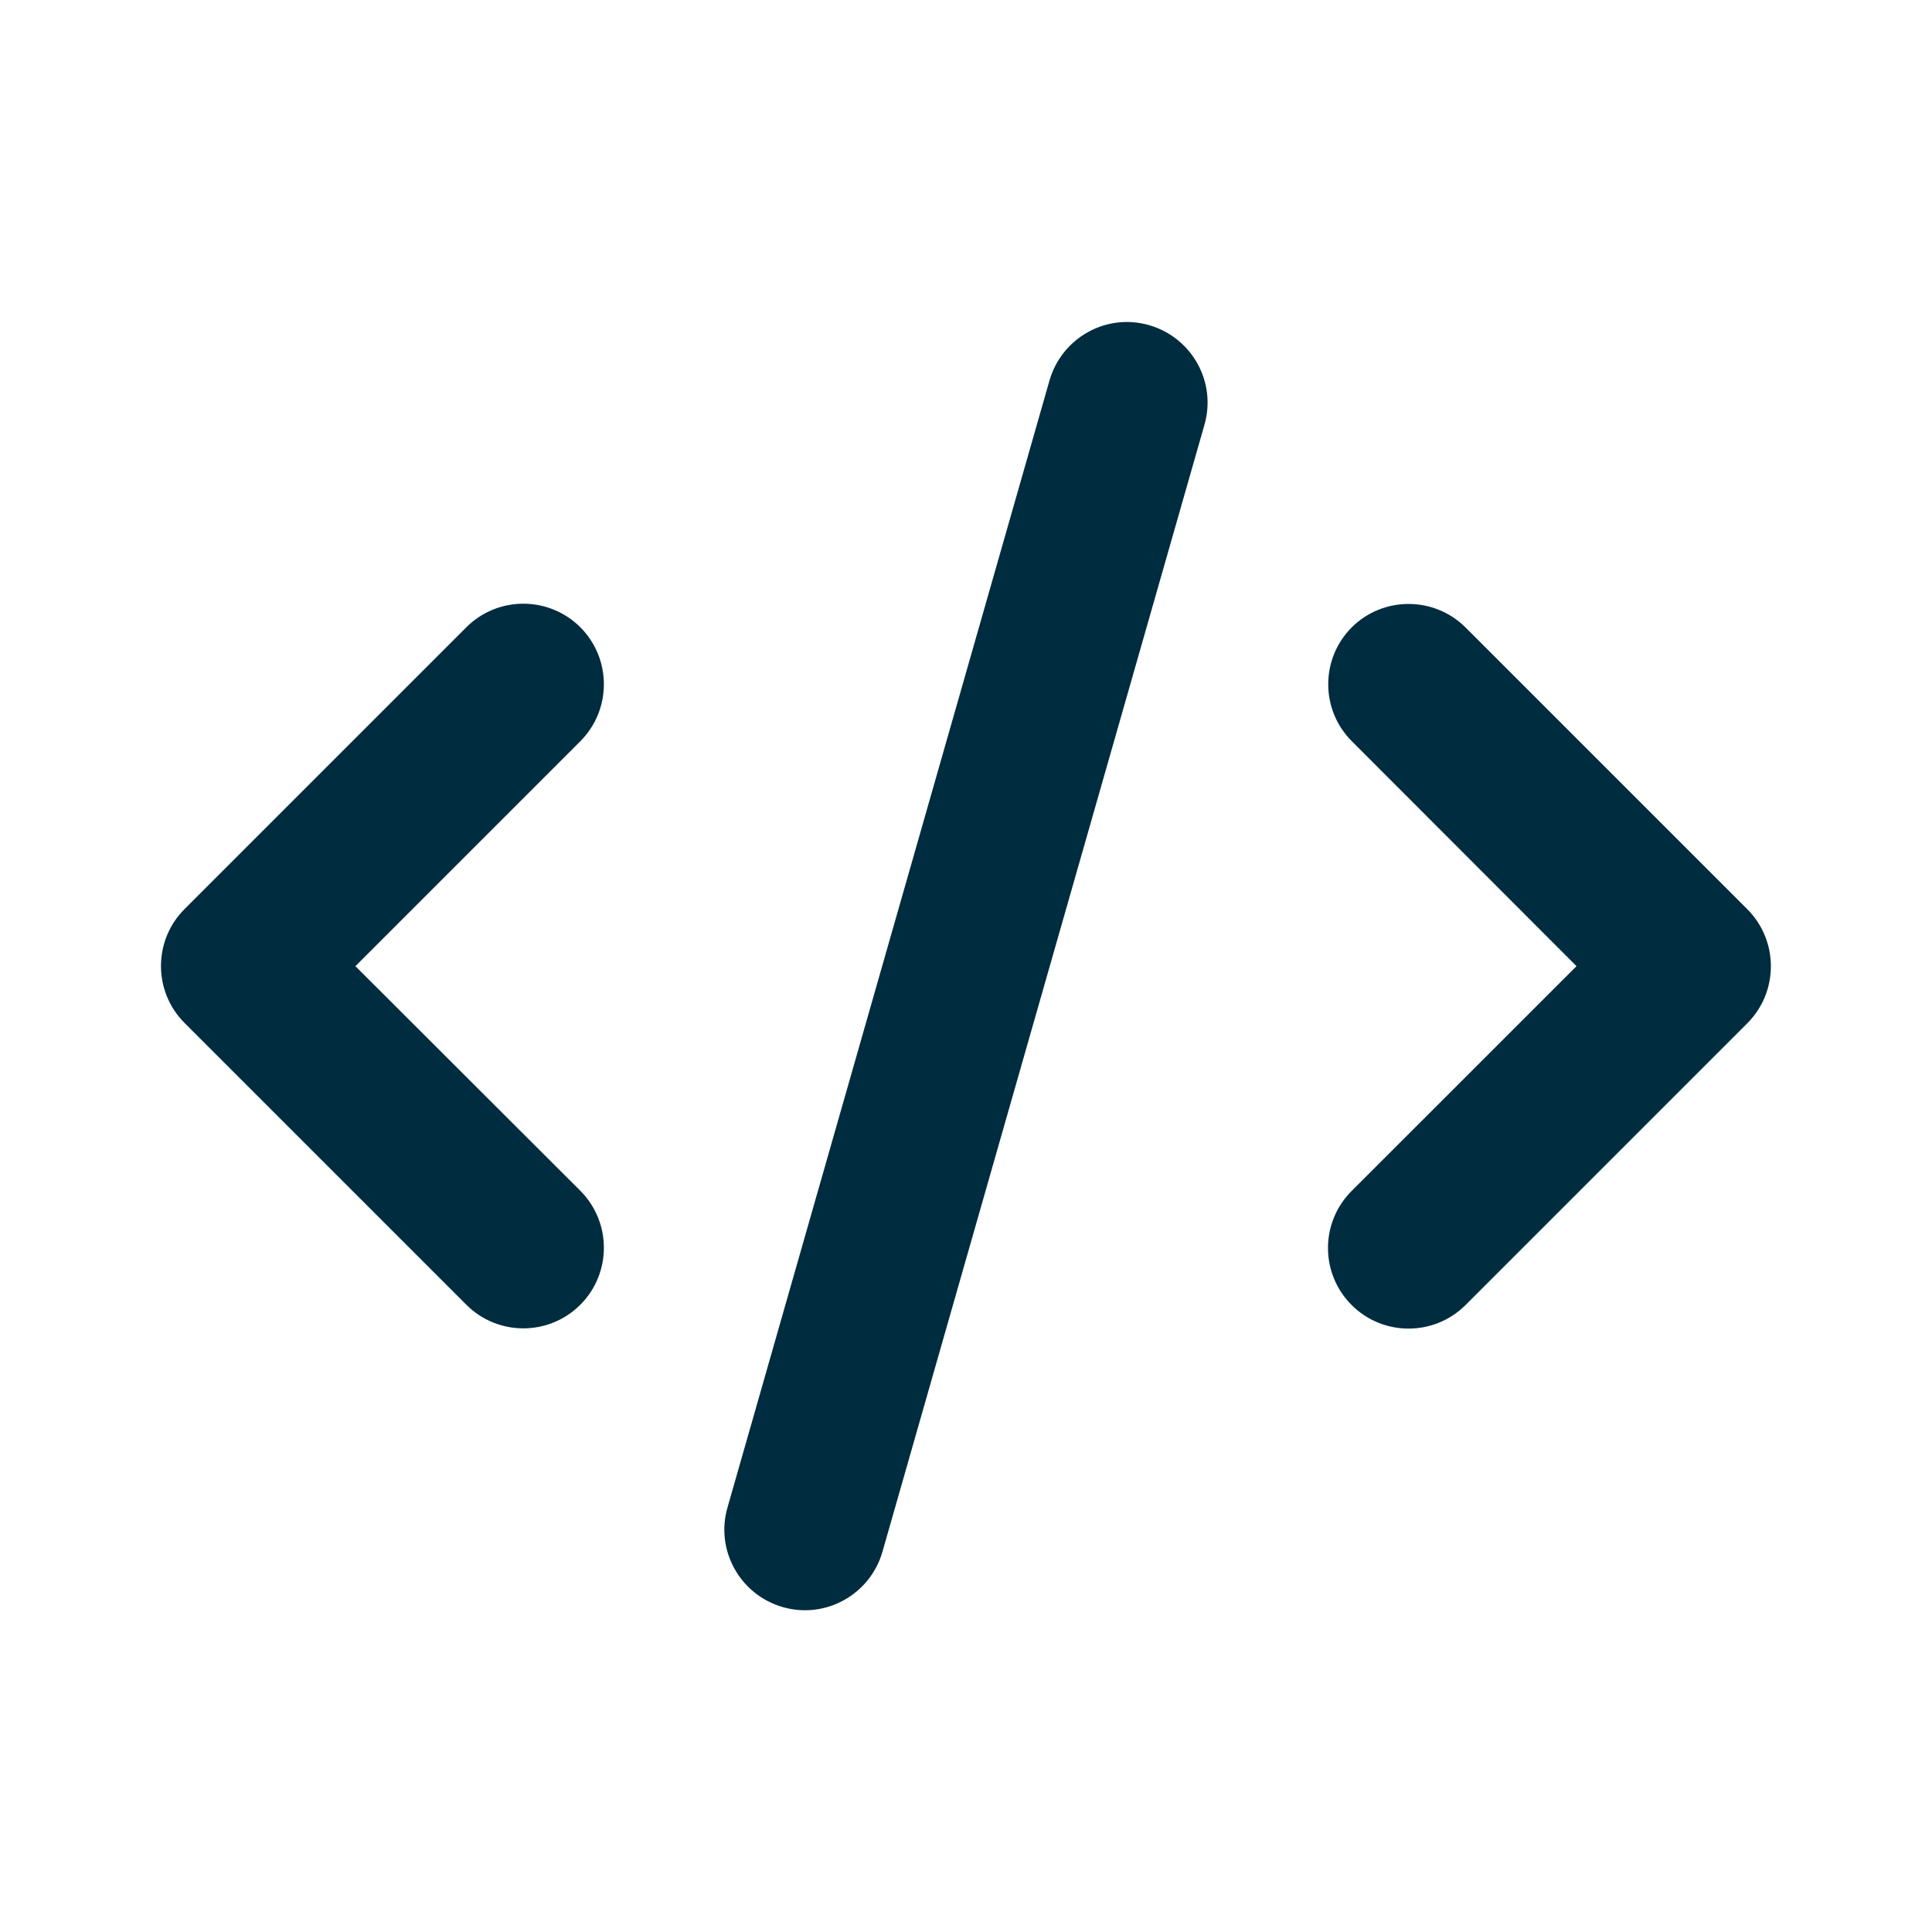
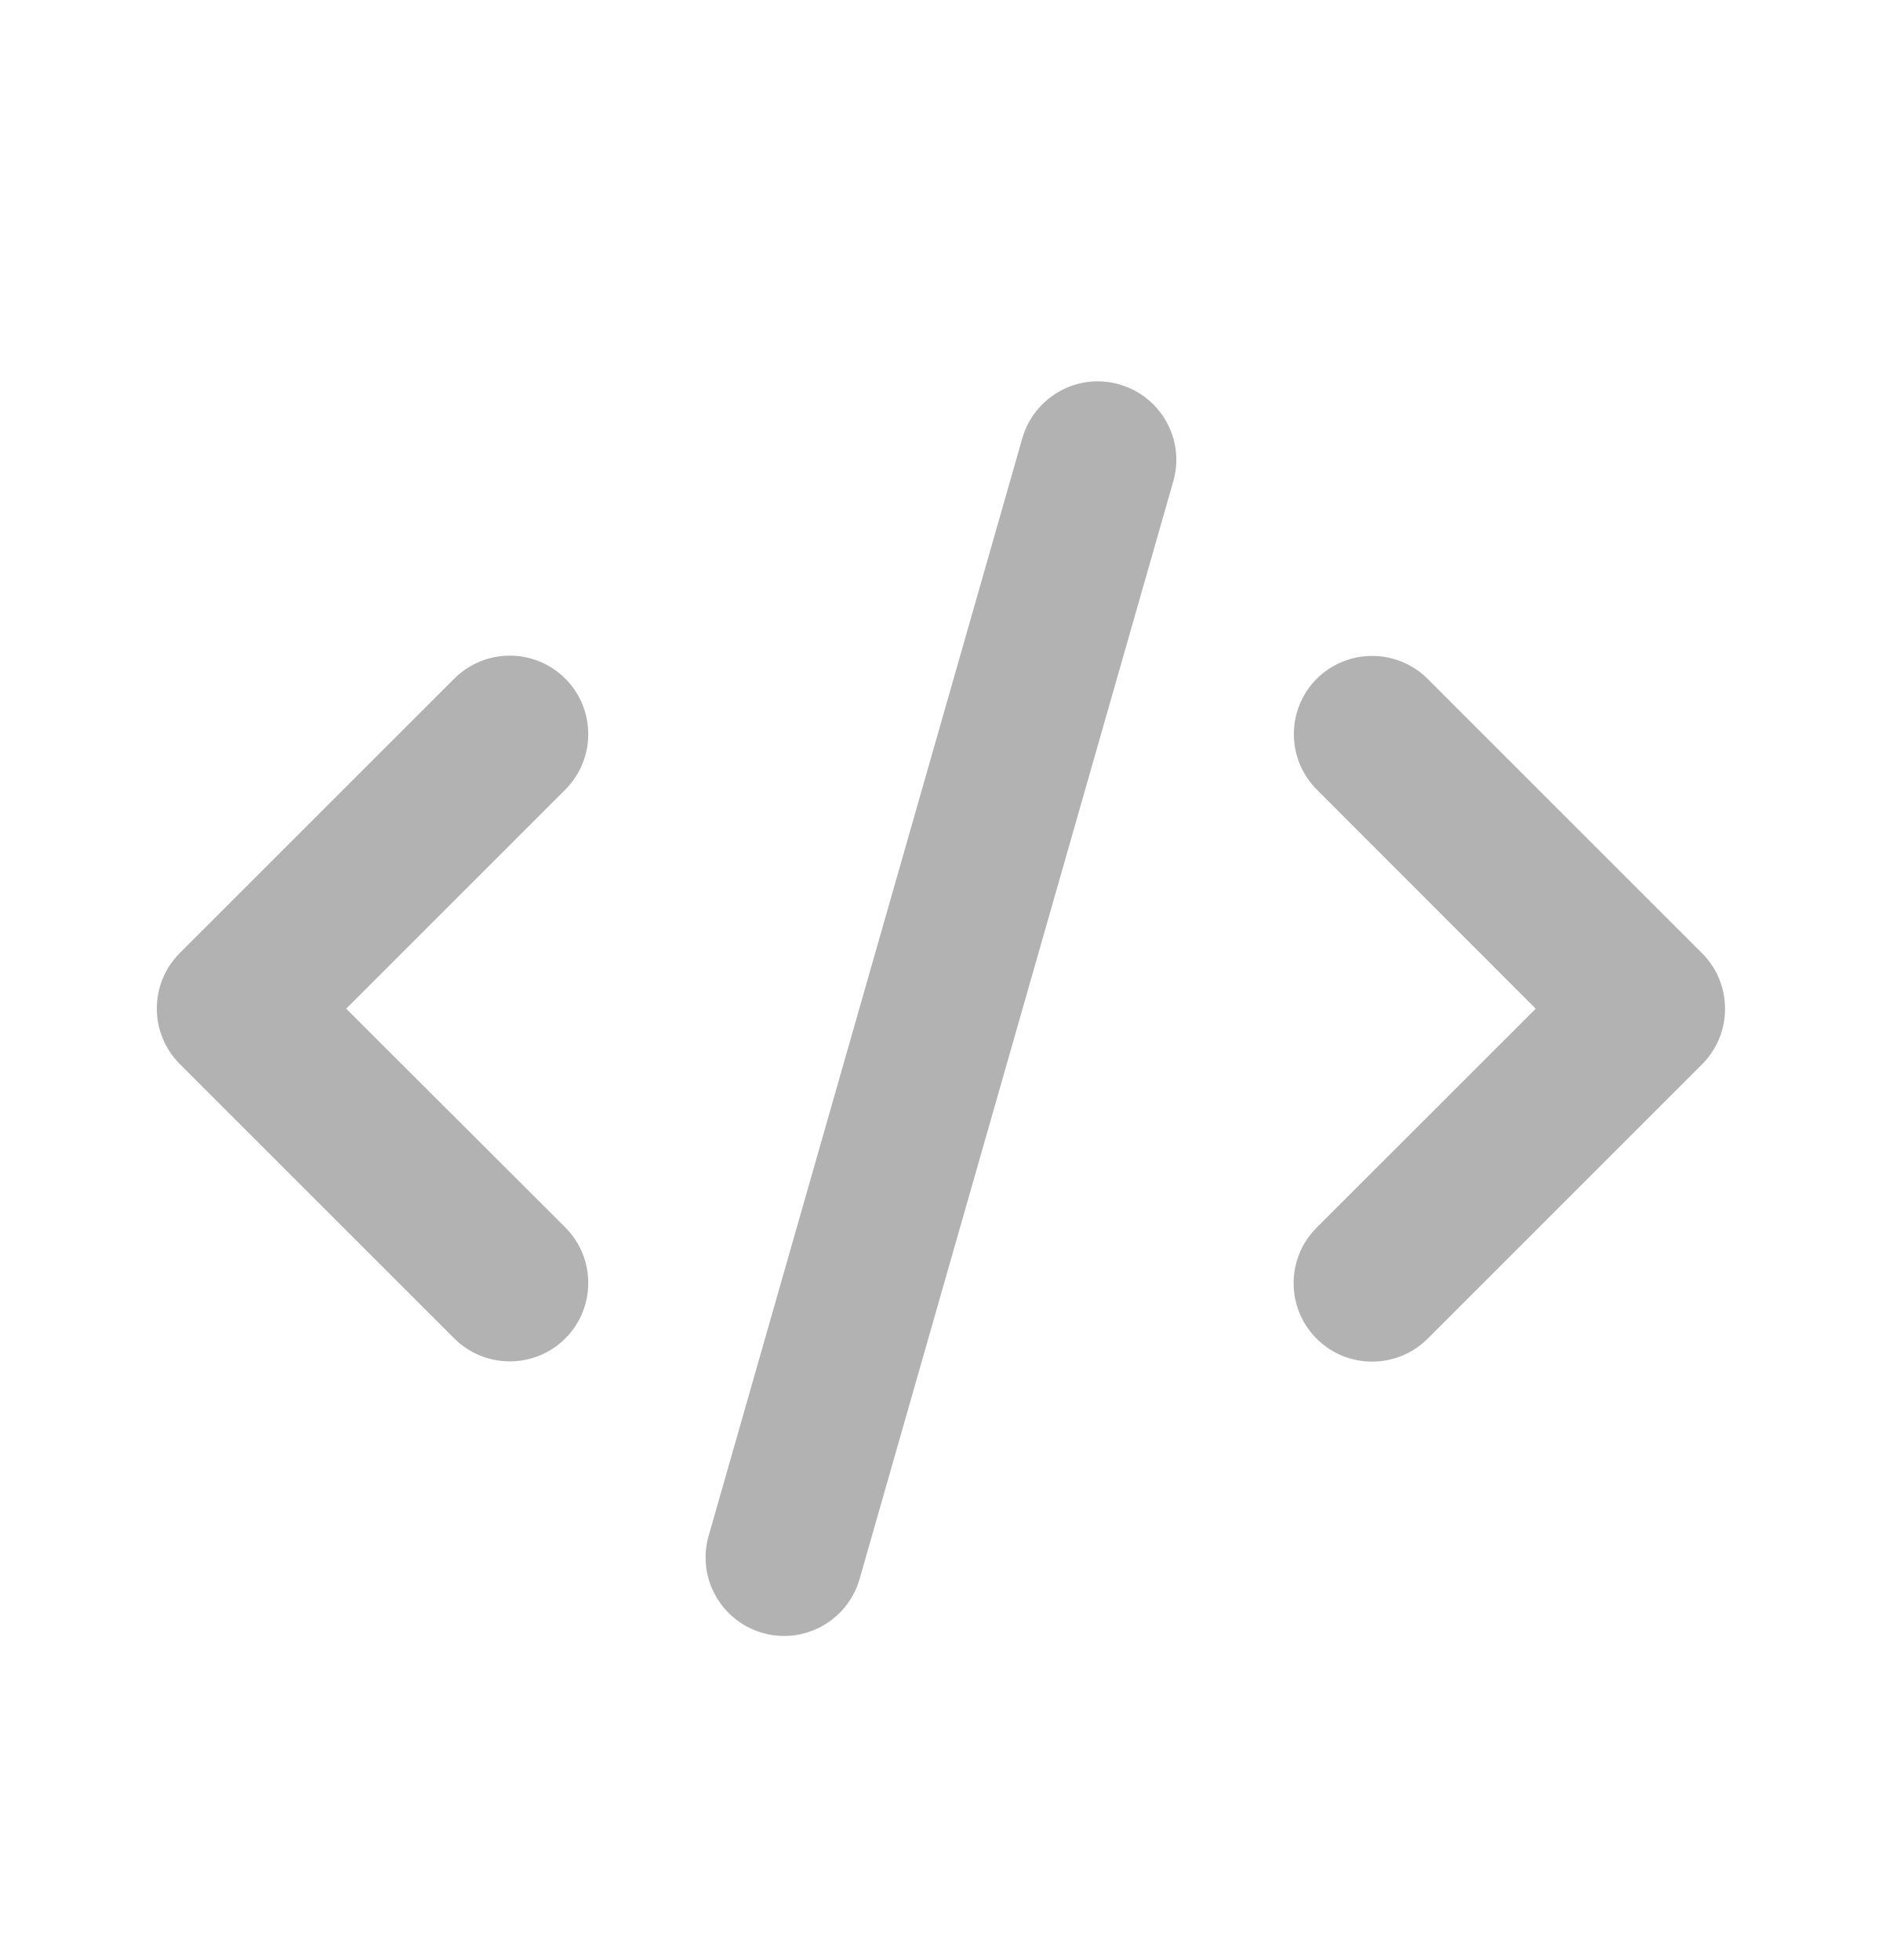
- <svg xmlns="http://www.w3.org/2000/svg" width="24" height="24" viewBox="0 0 24 24" fill="none">
+ <svg xmlns="http://www.w3.org/2000/svg" width="24" height="25" viewBox="0 0 24 25" fill="none">
  <g id="Software">
-     <path id="Vector" d="M14.274 4.039C13.743 3.886 13.19 4.195 13.037 4.727L9.037 18.727C8.884 19.258 9.193 19.811 9.724 19.964C10.255 20.117 10.809 19.808 10.962 19.277L14.962 5.277C15.115 4.745 14.806 4.192 14.274 4.039ZM16.793 7.792C16.402 8.183 16.402 8.817 16.793 9.208L19.584 12.002L16.79 14.795C16.399 15.186 16.399 15.82 16.79 16.211C17.18 16.602 17.815 16.602 18.206 16.211L21.706 12.711C22.096 12.32 22.096 11.686 21.706 11.295L18.206 7.795C17.815 7.405 17.18 7.405 16.79 7.795L16.793 7.792ZM7.209 7.792C6.818 7.402 6.184 7.402 5.793 7.792L2.293 11.292C1.902 11.683 1.902 12.317 2.293 12.708L5.793 16.208C6.184 16.599 6.818 16.599 7.209 16.208C7.599 15.817 7.599 15.183 7.209 14.792L4.415 12.002L7.209 9.208C7.599 8.817 7.599 8.183 7.209 7.792Z" fill="#002C3F" />
+     <path id="Vector" d="M14.274 4.903C13.743 4.75 13.19 5.059 13.037 5.59L9.037 19.59C8.884 20.122 9.193 20.675 9.724 20.828C10.255 20.981 10.809 20.672 10.962 20.14L14.962 6.14C15.115 5.609 14.806 5.056 14.274 4.903ZM16.793 8.656C16.402 9.047 16.402 9.681 16.793 10.072L19.584 12.866L16.79 15.659C16.399 16.05 16.399 16.684 16.79 17.075C17.18 17.465 17.815 17.465 18.206 17.075L21.706 13.575C22.096 13.184 22.096 12.55 21.706 12.159L18.206 8.659C17.815 8.269 17.18 8.269 16.79 8.659L16.793 8.656ZM7.209 8.656C6.818 8.265 6.184 8.265 5.793 8.656L2.293 12.156C1.902 12.547 1.902 13.181 2.293 13.572L5.793 17.072C6.184 17.462 6.818 17.462 7.209 17.072C7.599 16.681 7.599 16.047 7.209 15.656L4.415 12.866L7.209 10.072C7.599 9.681 7.599 9.047 7.209 8.656Z" fill="#B2B2B3" />
  </g>
</svg>
